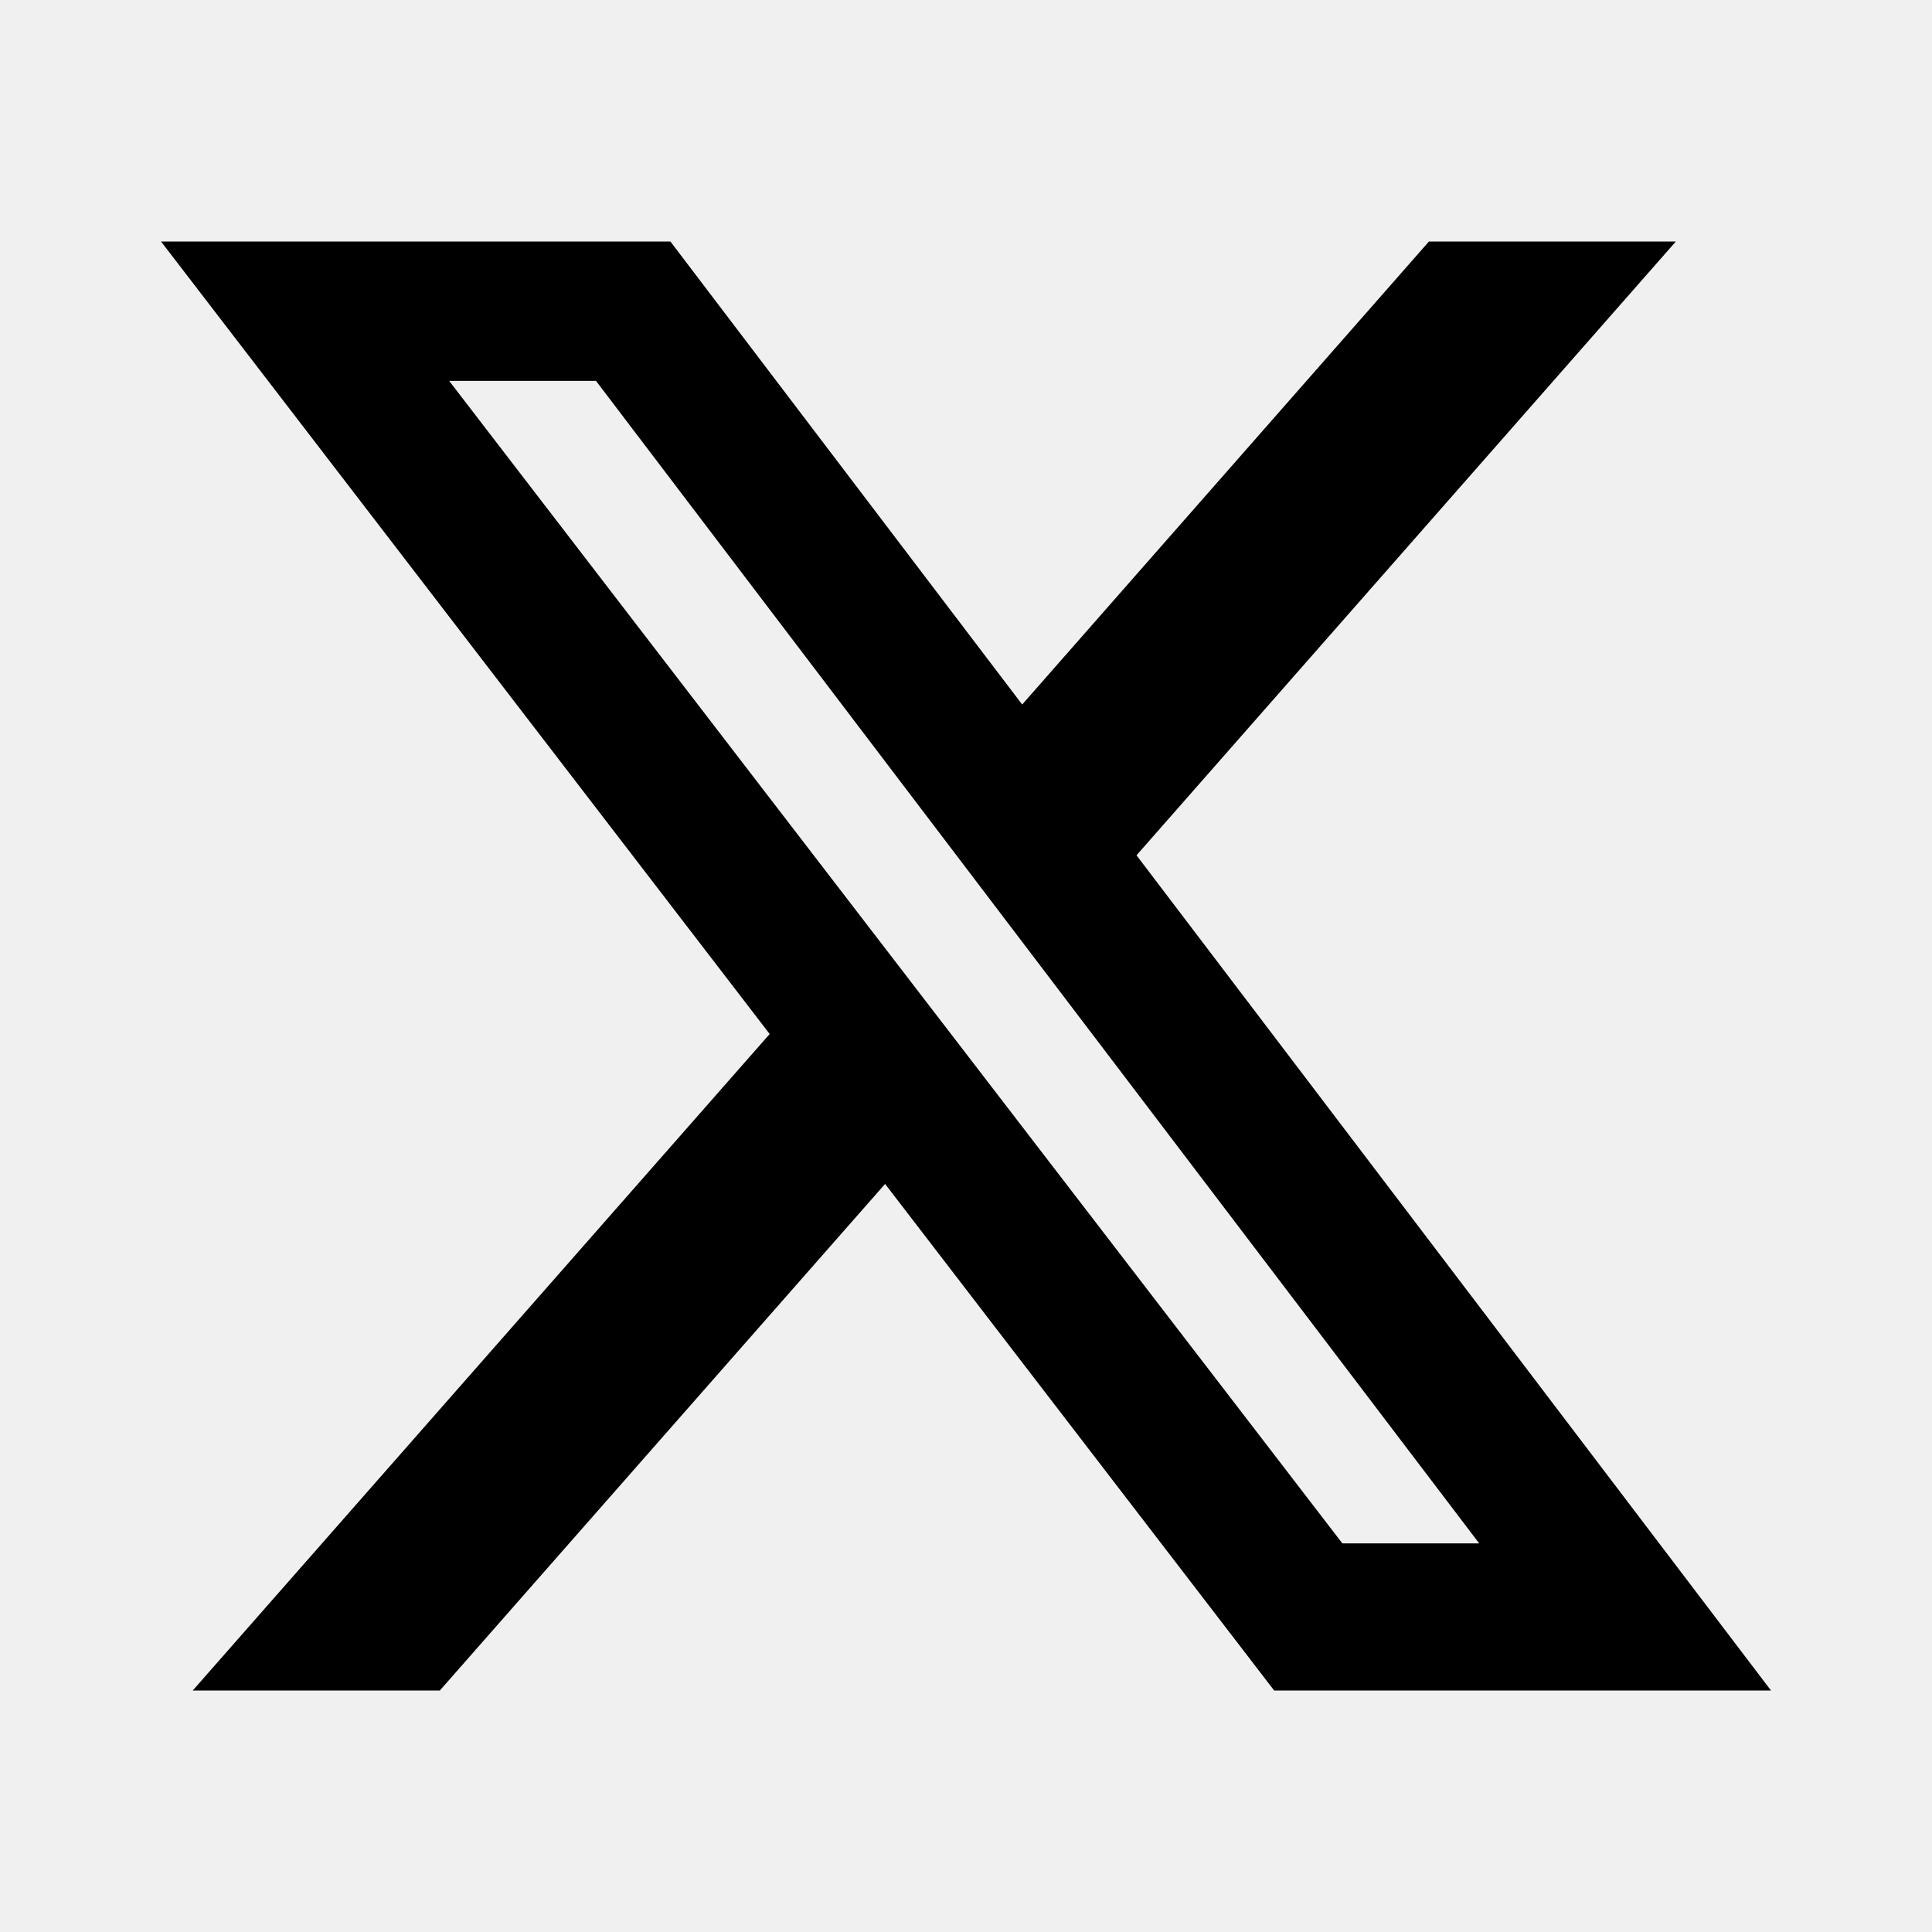
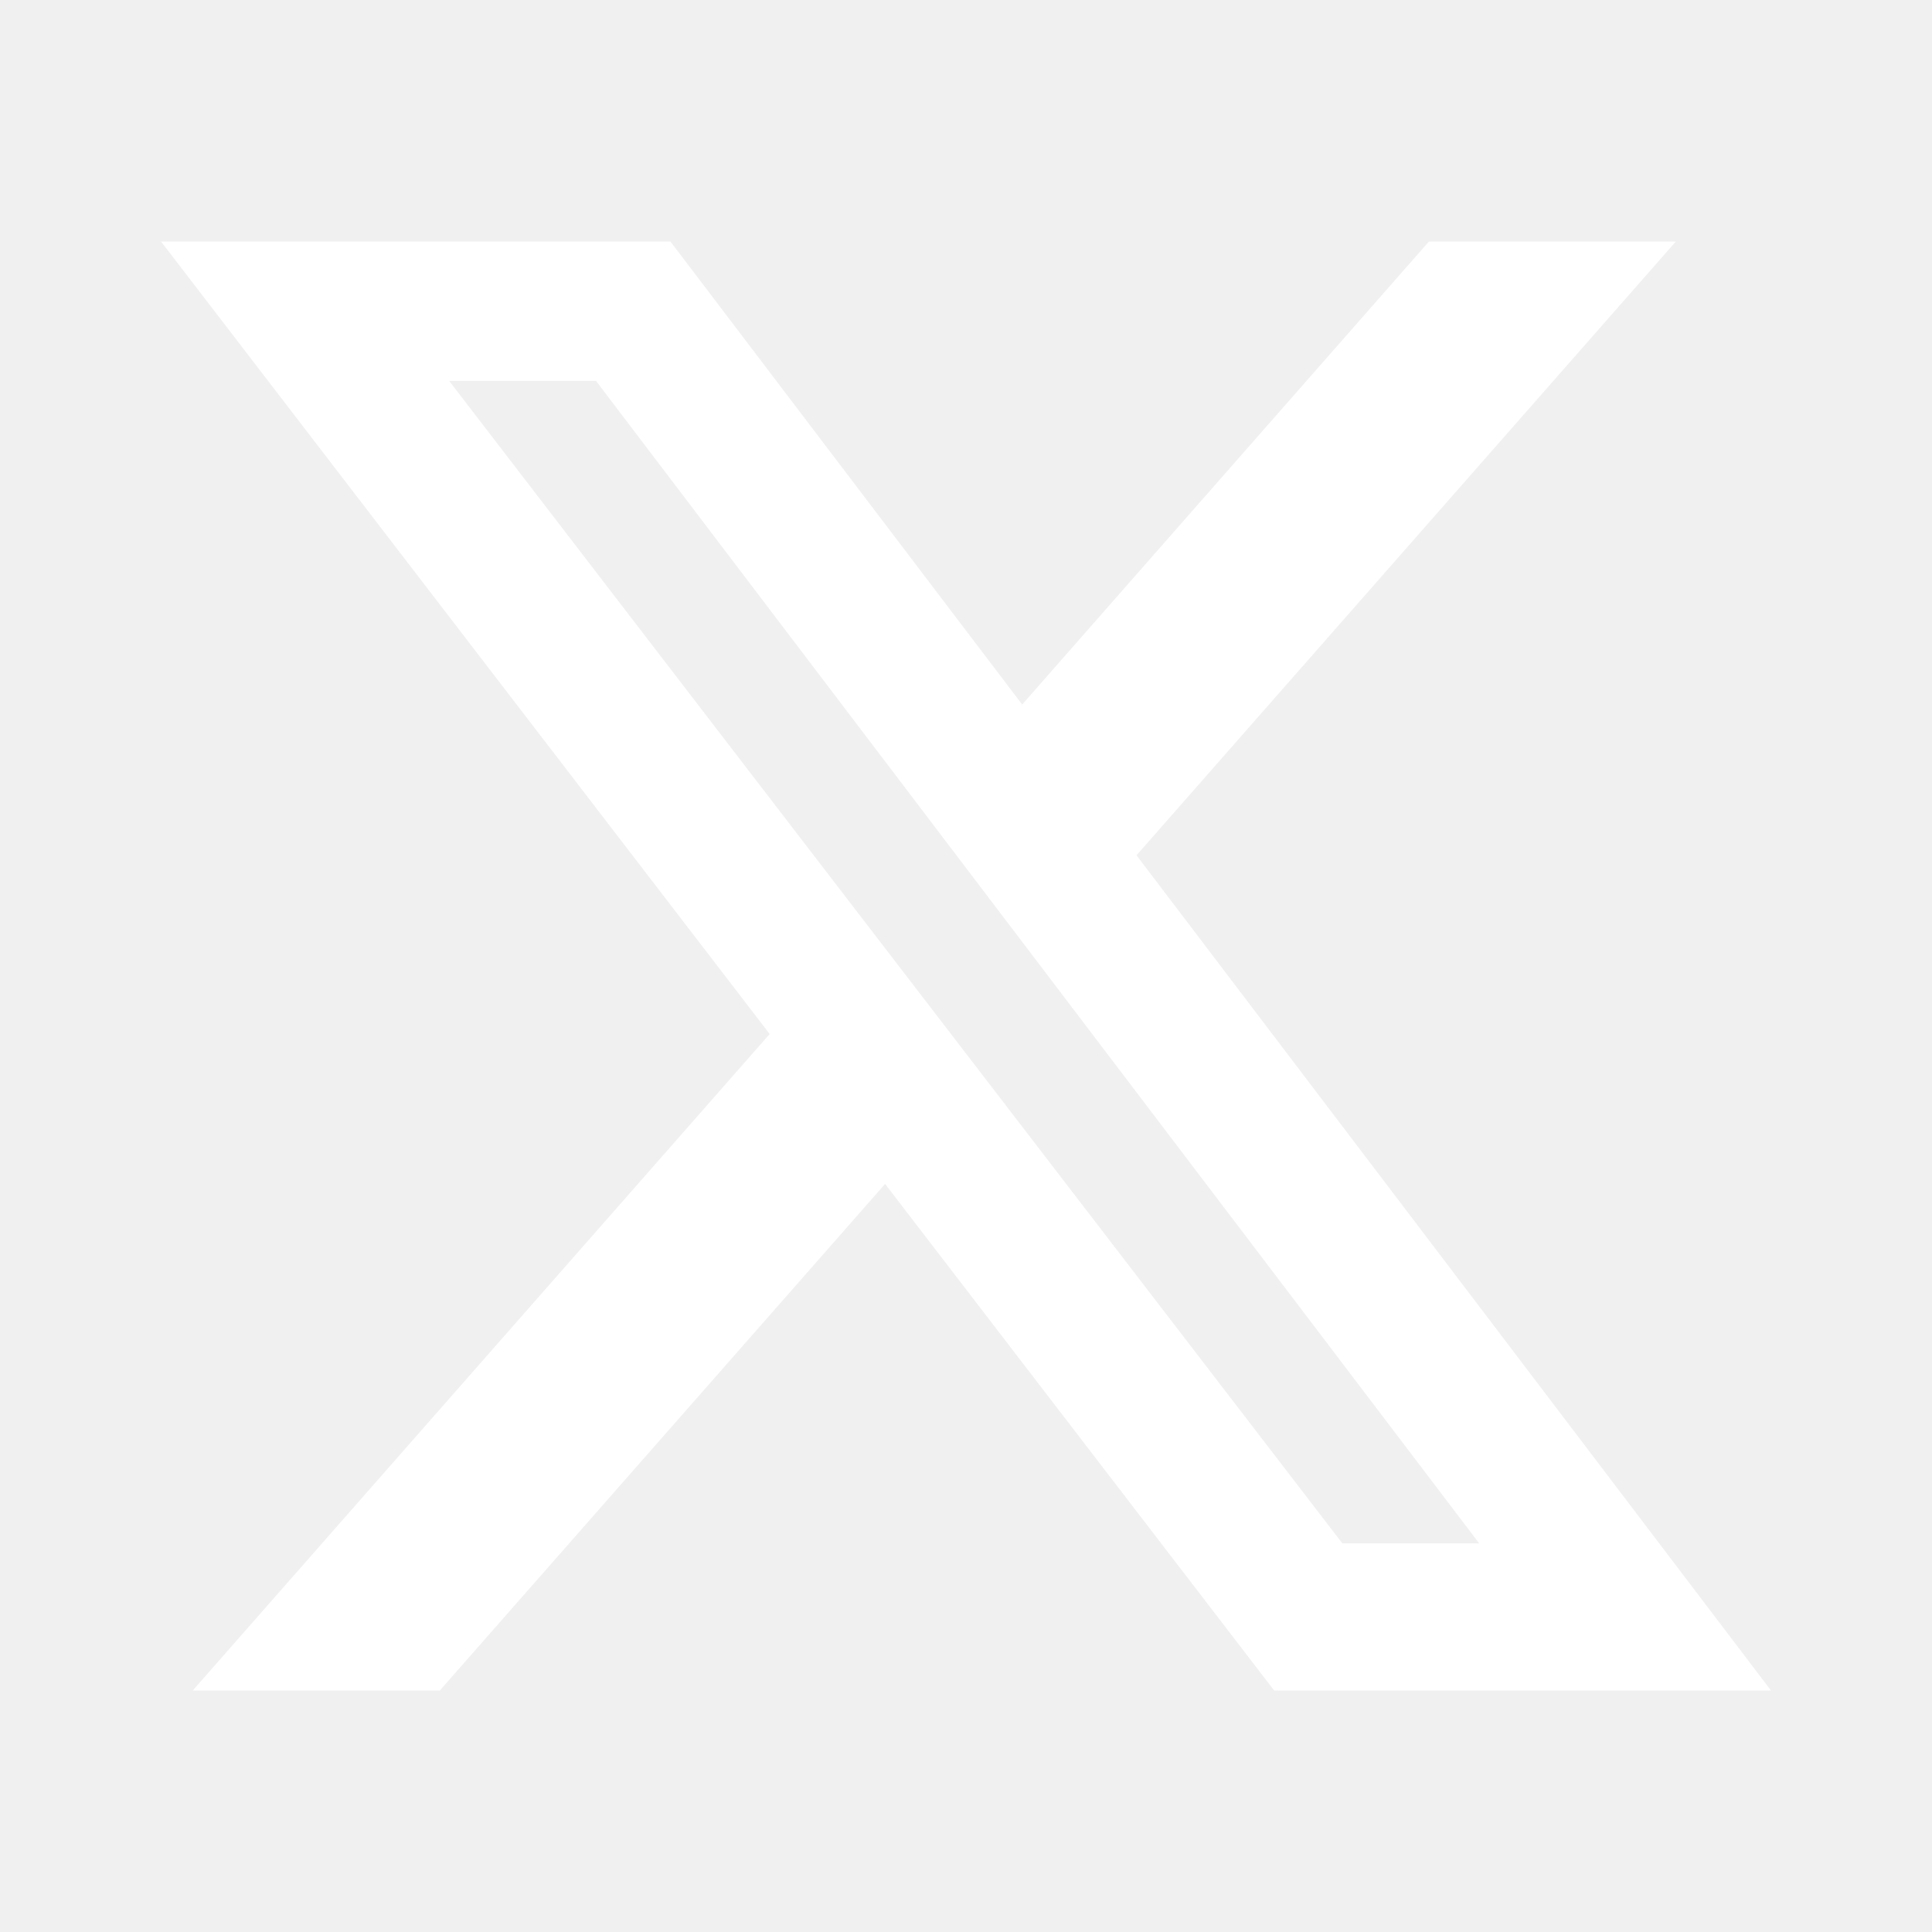
<svg xmlns="http://www.w3.org/2000/svg" width="50" height="50" viewBox="0 0 50 50" fill="none">
-   <path d="M36.981 6.25H43.371L29.413 22.135L45.833 43.75H32.975L22.906 30.64L11.383 43.75H4.988L19.919 26.76L4.167 6.25H17.35L26.454 18.233L36.981 6.25ZM34.74 39.942H38.281L15.425 9.858H11.625L34.74 39.942Z" fill="black" />
+   <path d="M36.981 6.25H43.371L29.413 22.135L45.833 43.75H32.975L22.906 30.64L11.383 43.75H4.988L19.919 26.76L4.167 6.25H17.35L26.454 18.233L36.981 6.25ZM34.74 39.942H38.281L15.425 9.858H11.625L34.74 39.942Z" fill="white" />
</svg>
